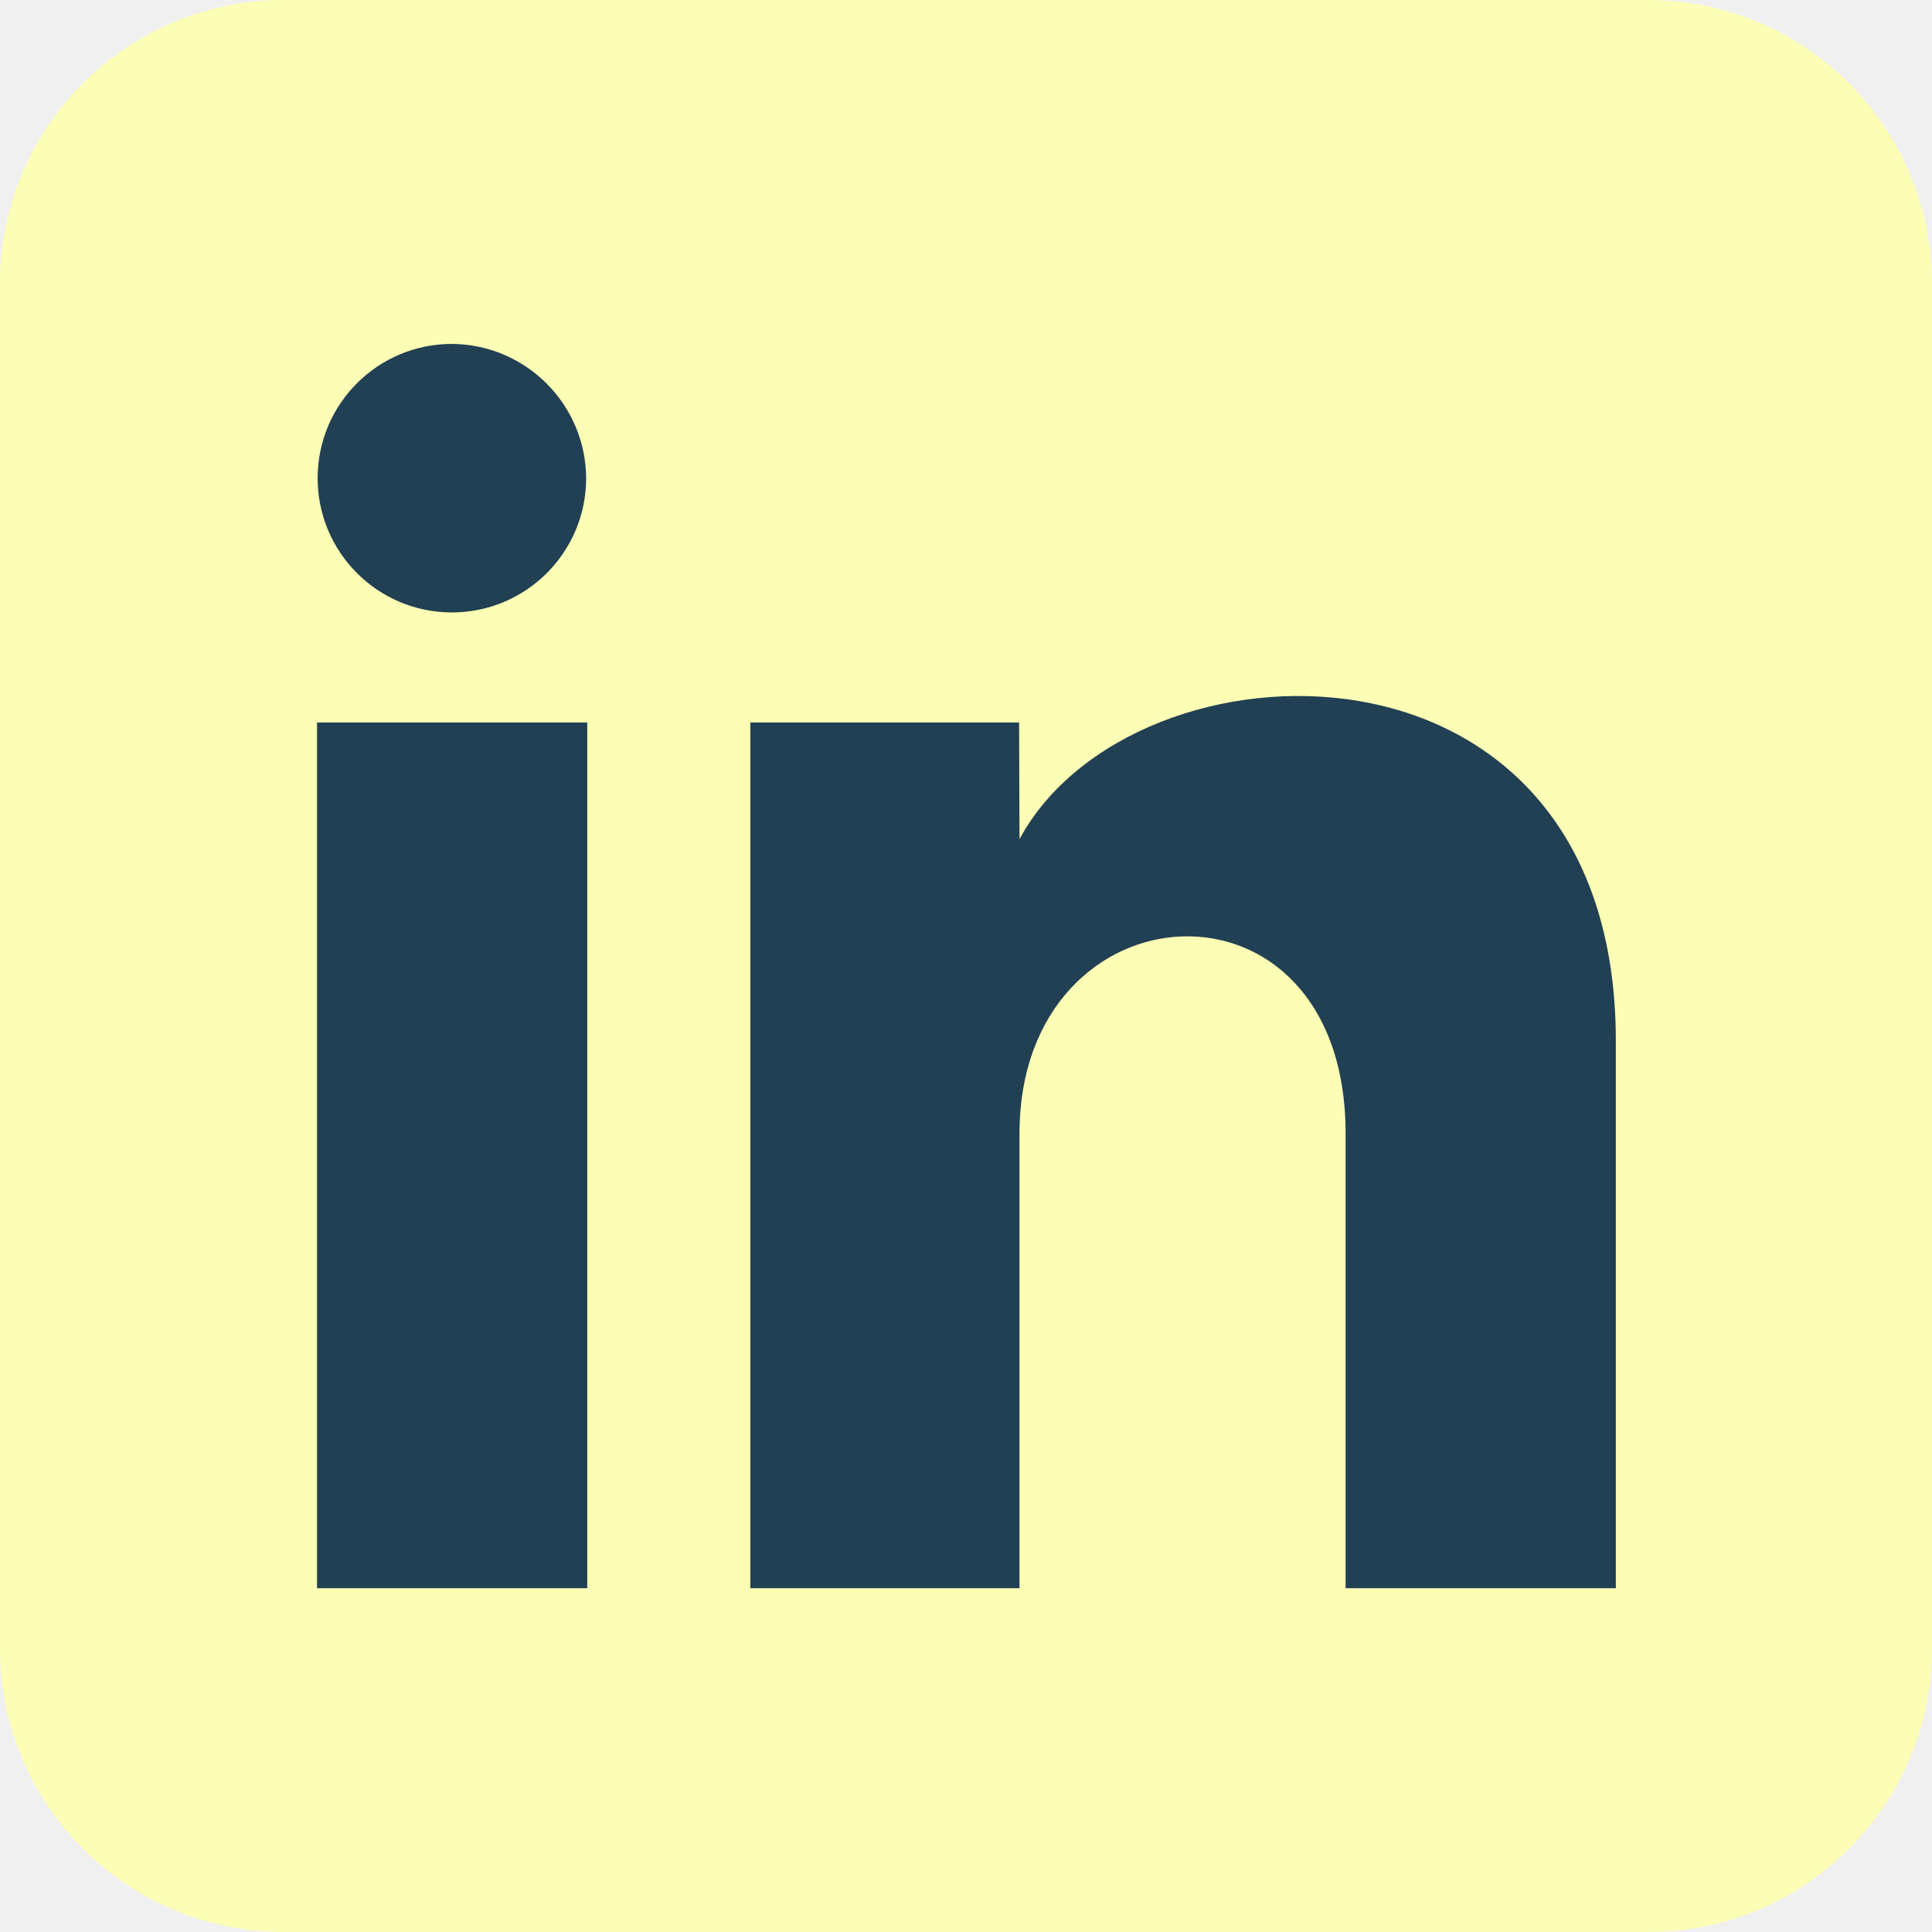
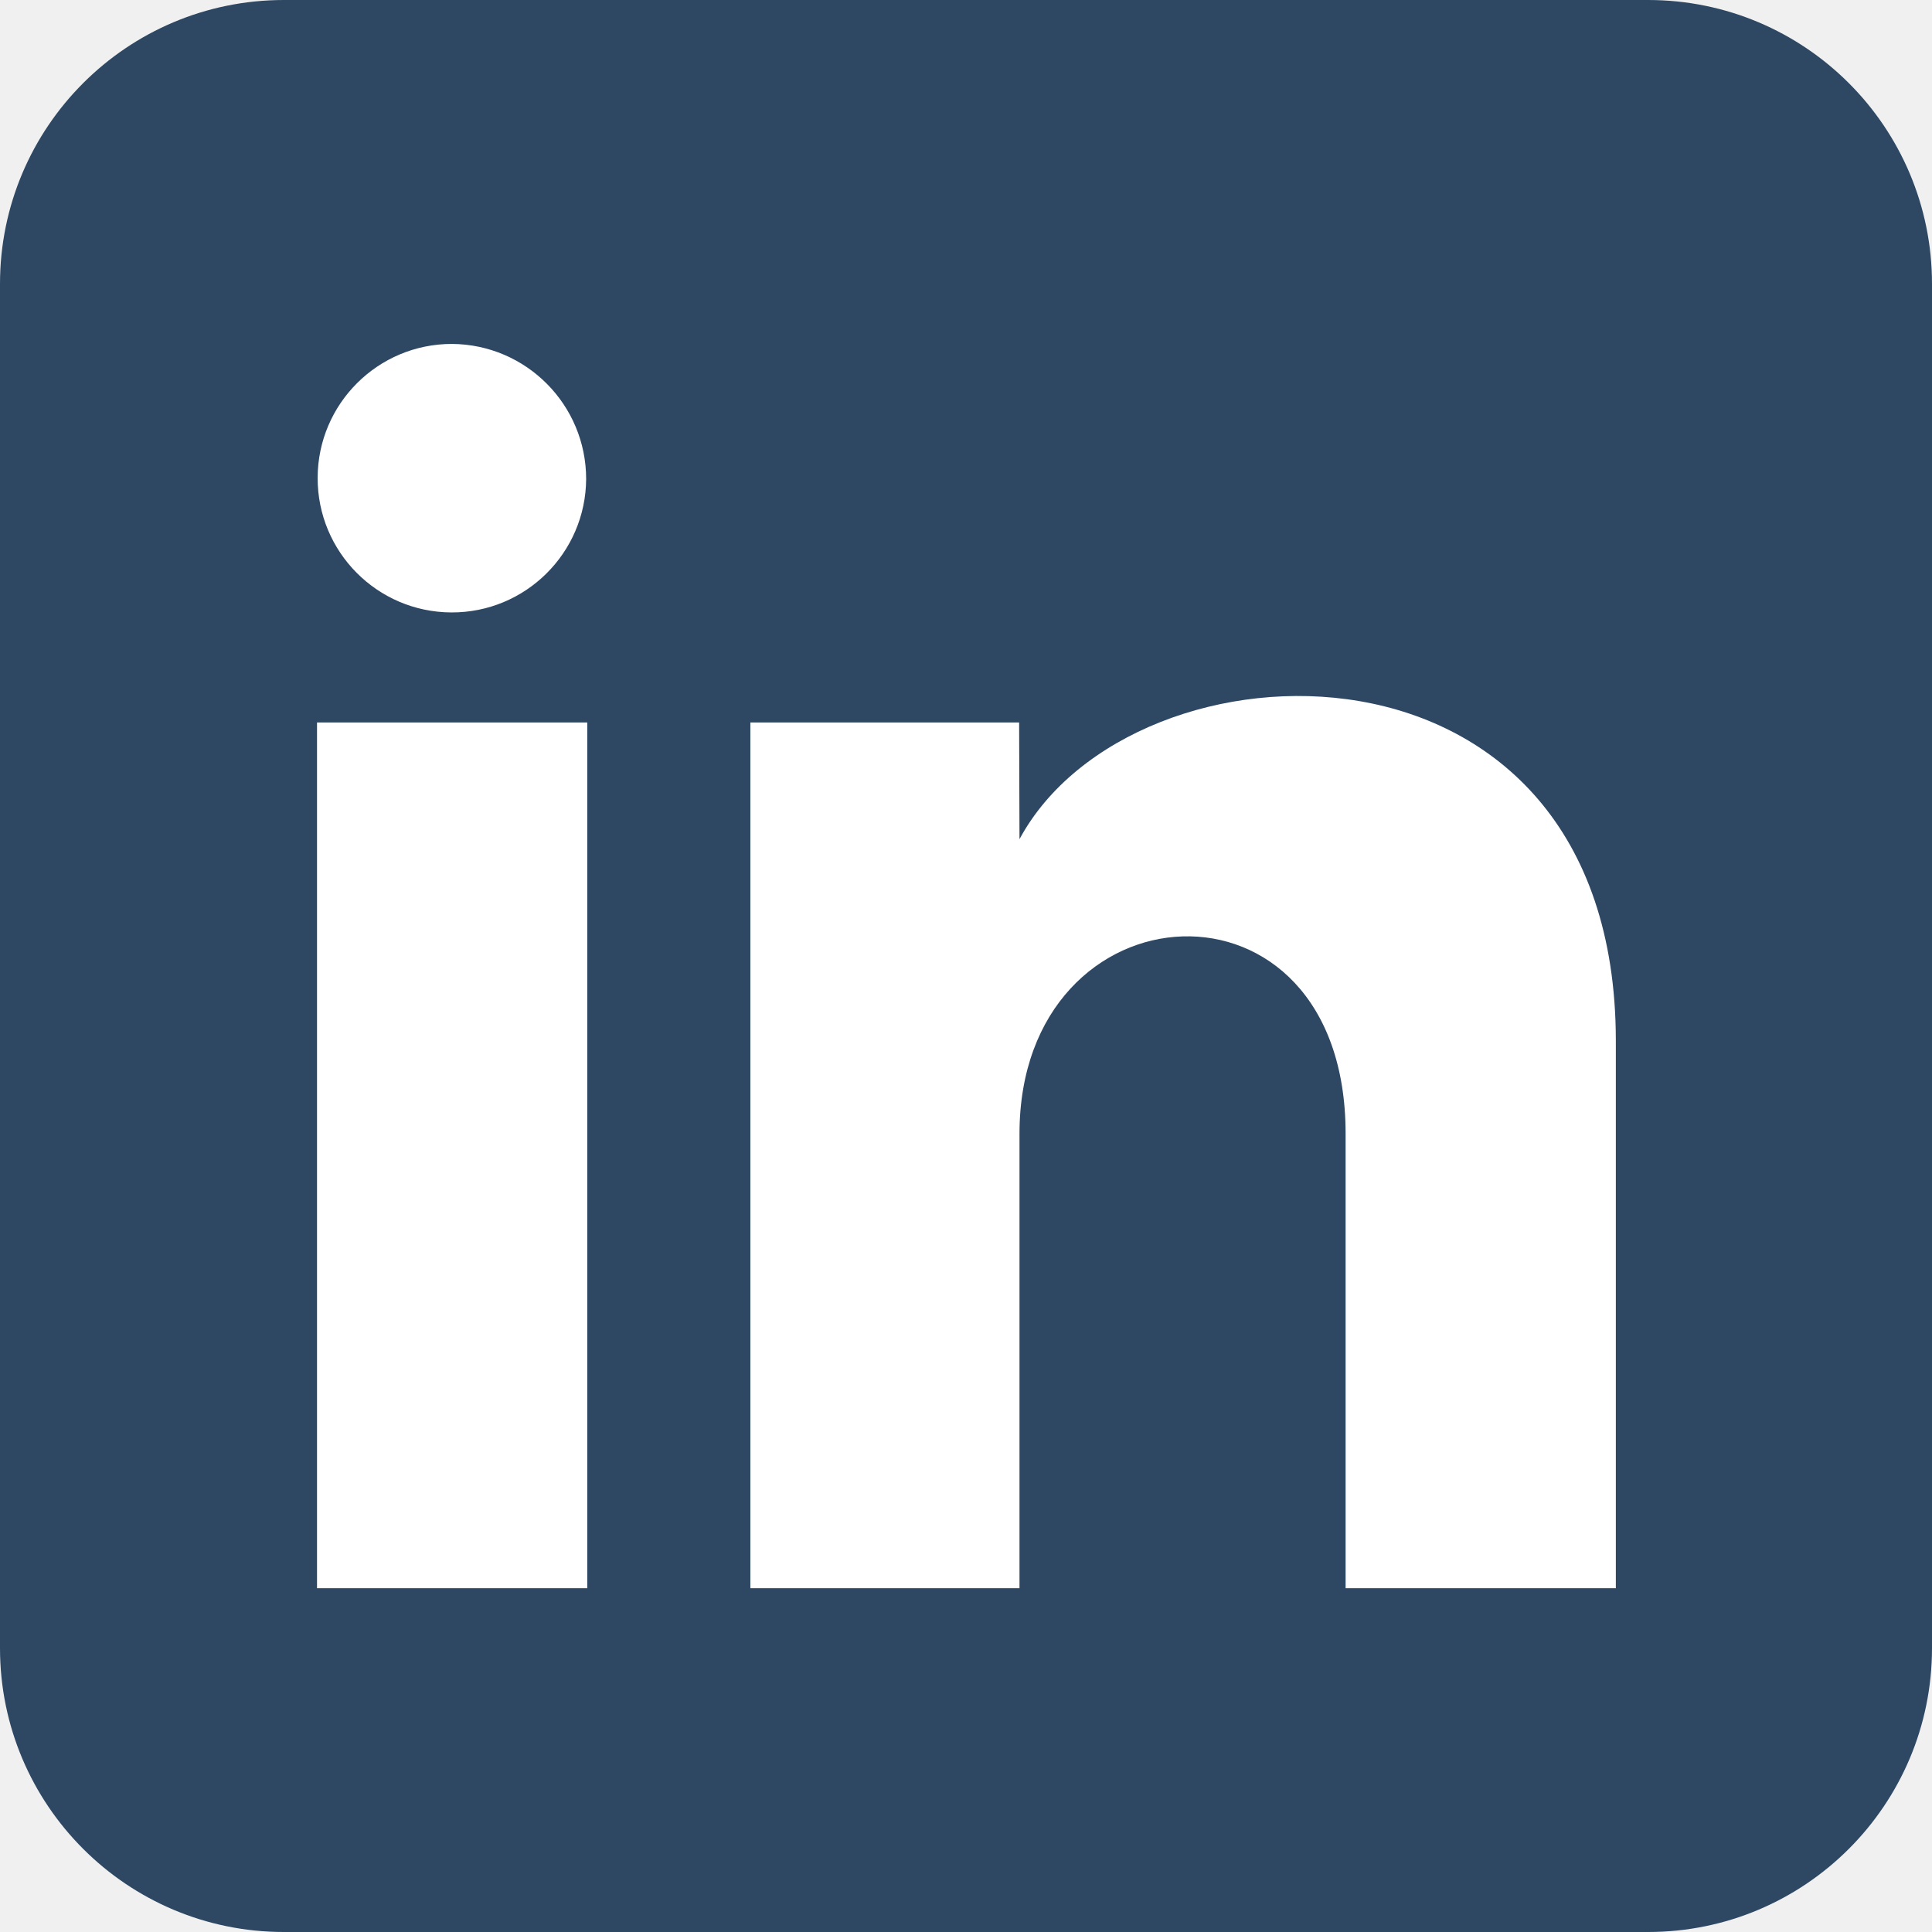
<svg xmlns="http://www.w3.org/2000/svg" viewBox="0 0 157.29 157.29">
  <defs>
-     <style>.cls-1{fill:#fcfeb5;}.cls-2{fill:#214054;}</style>
+     <style>.cls-1{fill:#2E4864;}.cls-2{fill:white;}</style>
  </defs>
  <g id="Layer_2" data-name="Layer 2">
    <g id="Layer_1-2" data-name="Layer 1">
      <rect class="cls-1" width="157.29" height="157.29" rx="23.11" />
      <path class="cls-2" d="M47.72,39A10.93,10.93,0,1,1,36.8,28,11,11,0,0,1,47.72,39Zm.09,19.82h-22V129.3h22Zm35.16,0H61.09V129.3H83v-37c0-20.58,26.55-22.26,26.55,0v37h22V84.68C131.5,50,92.2,51.23,83,68.32Z" />
    </g>
  </g>
</svg>
